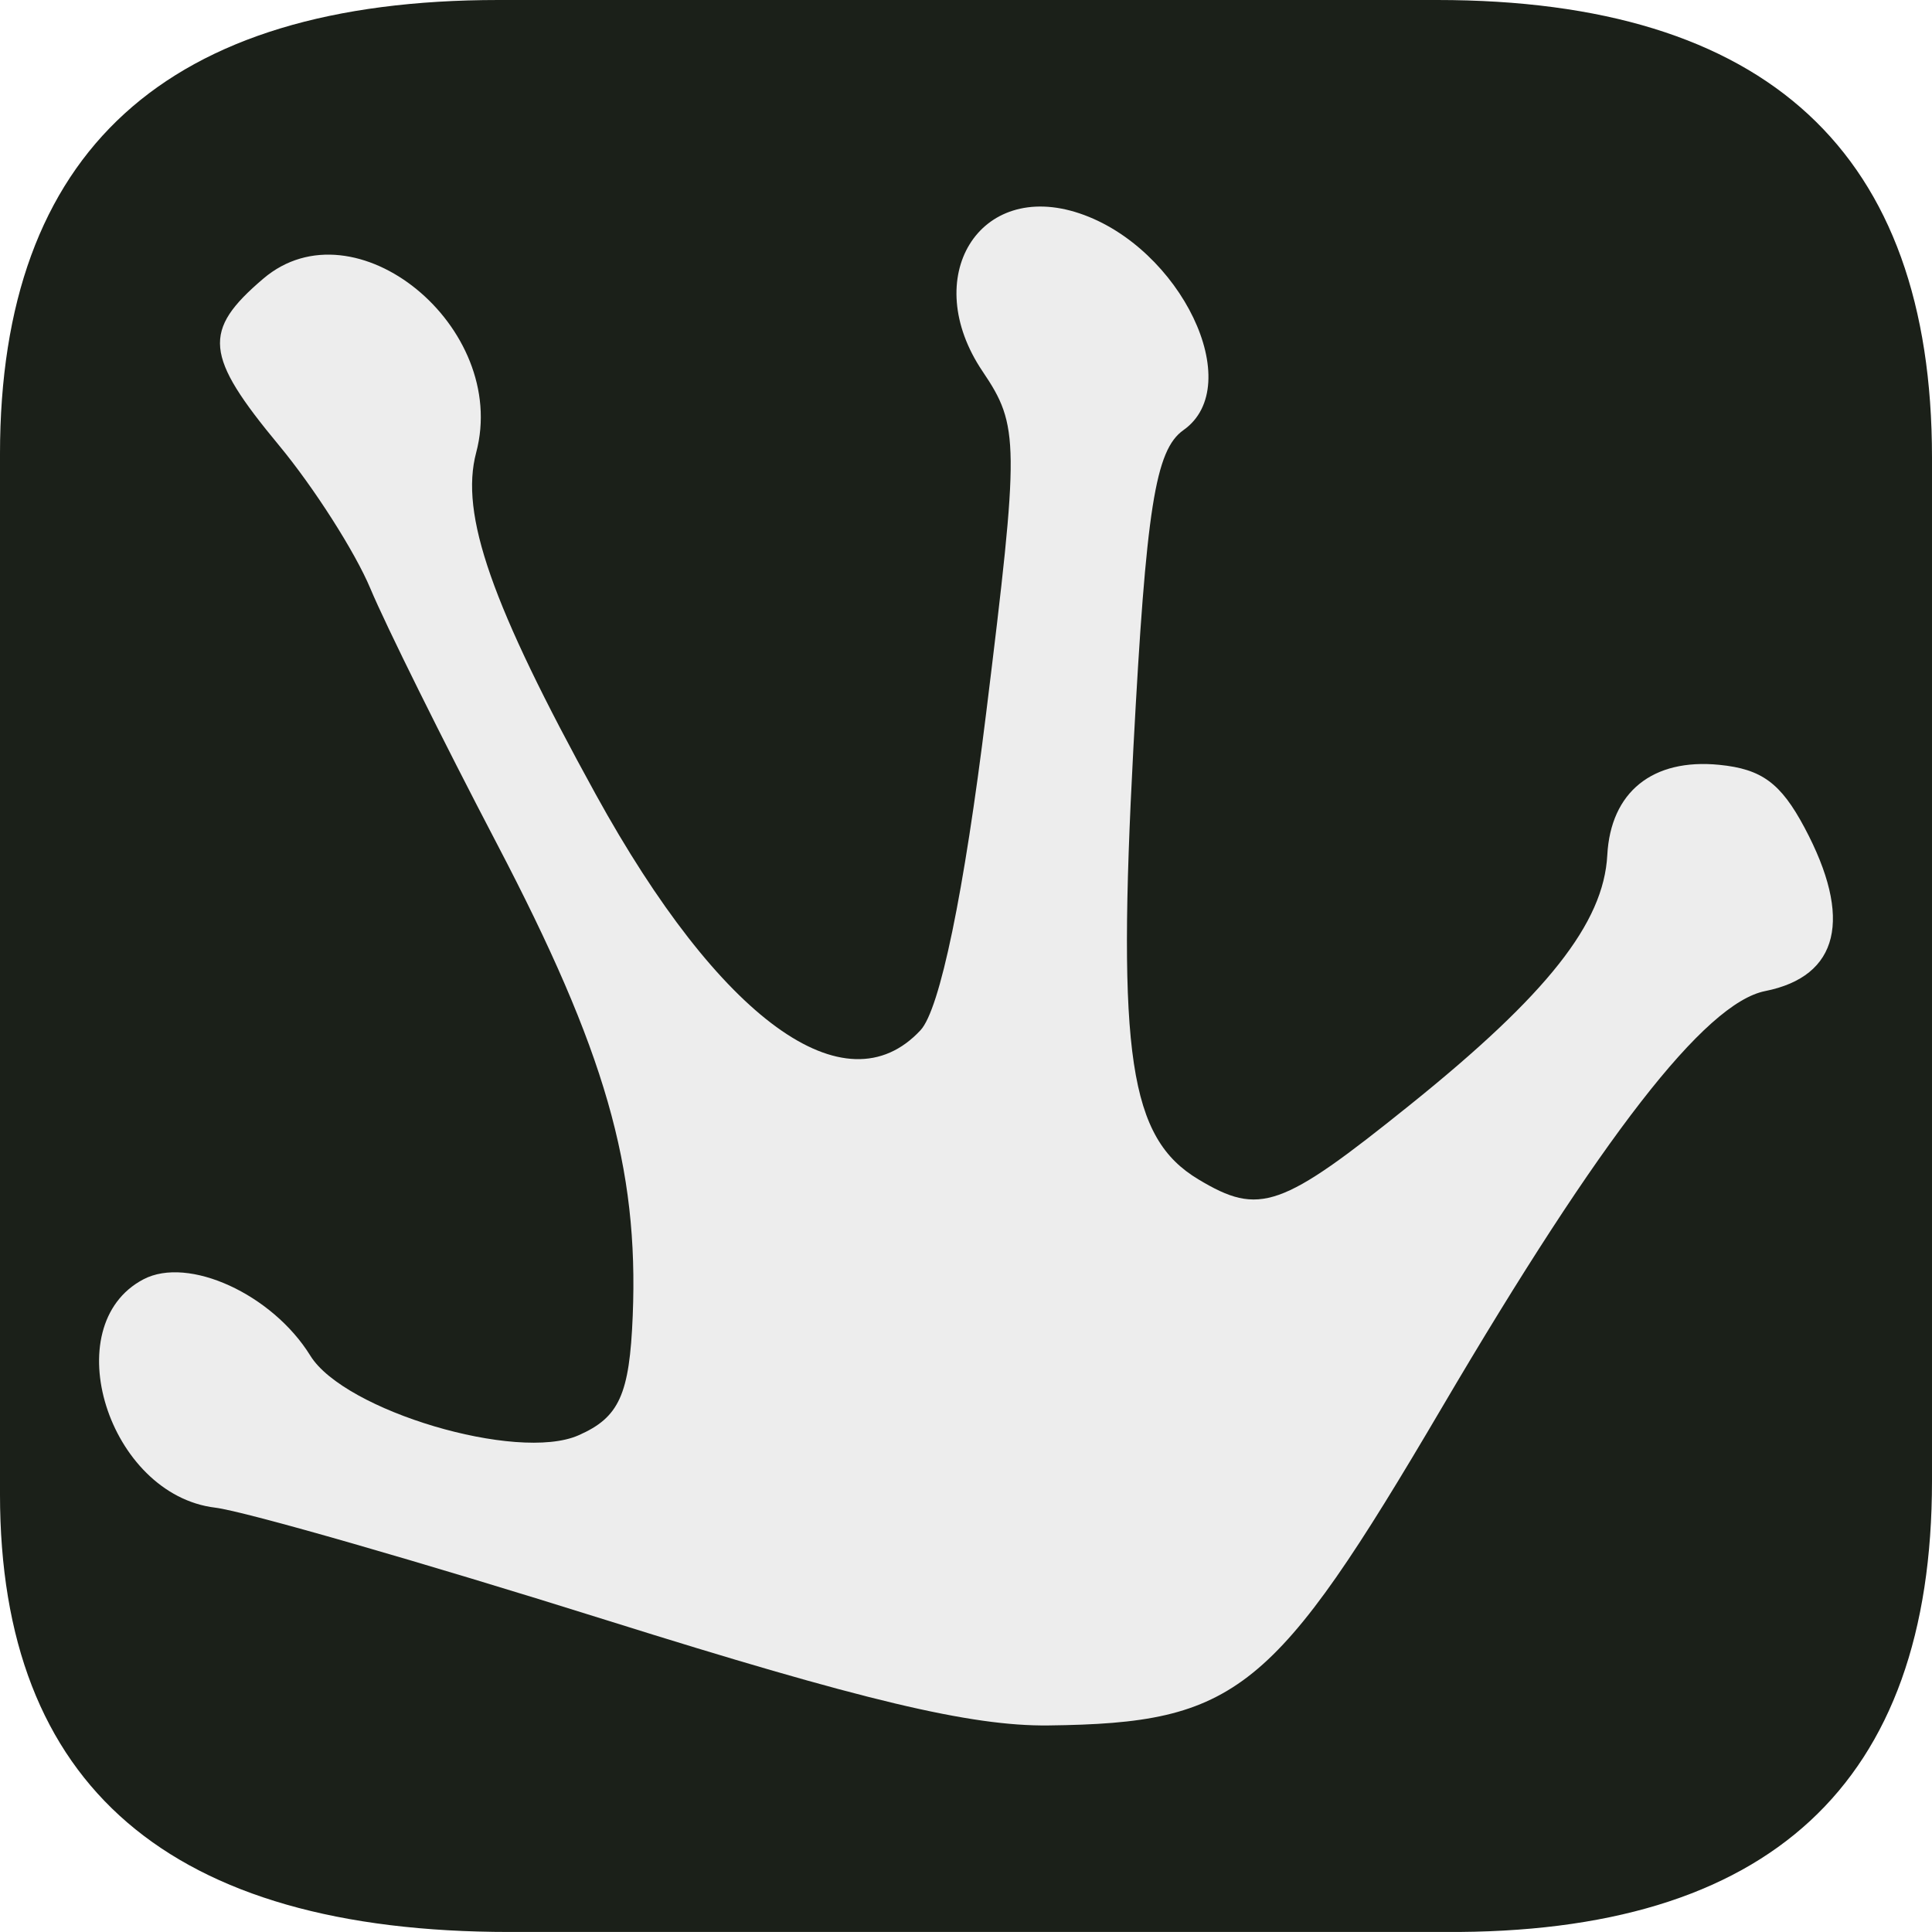
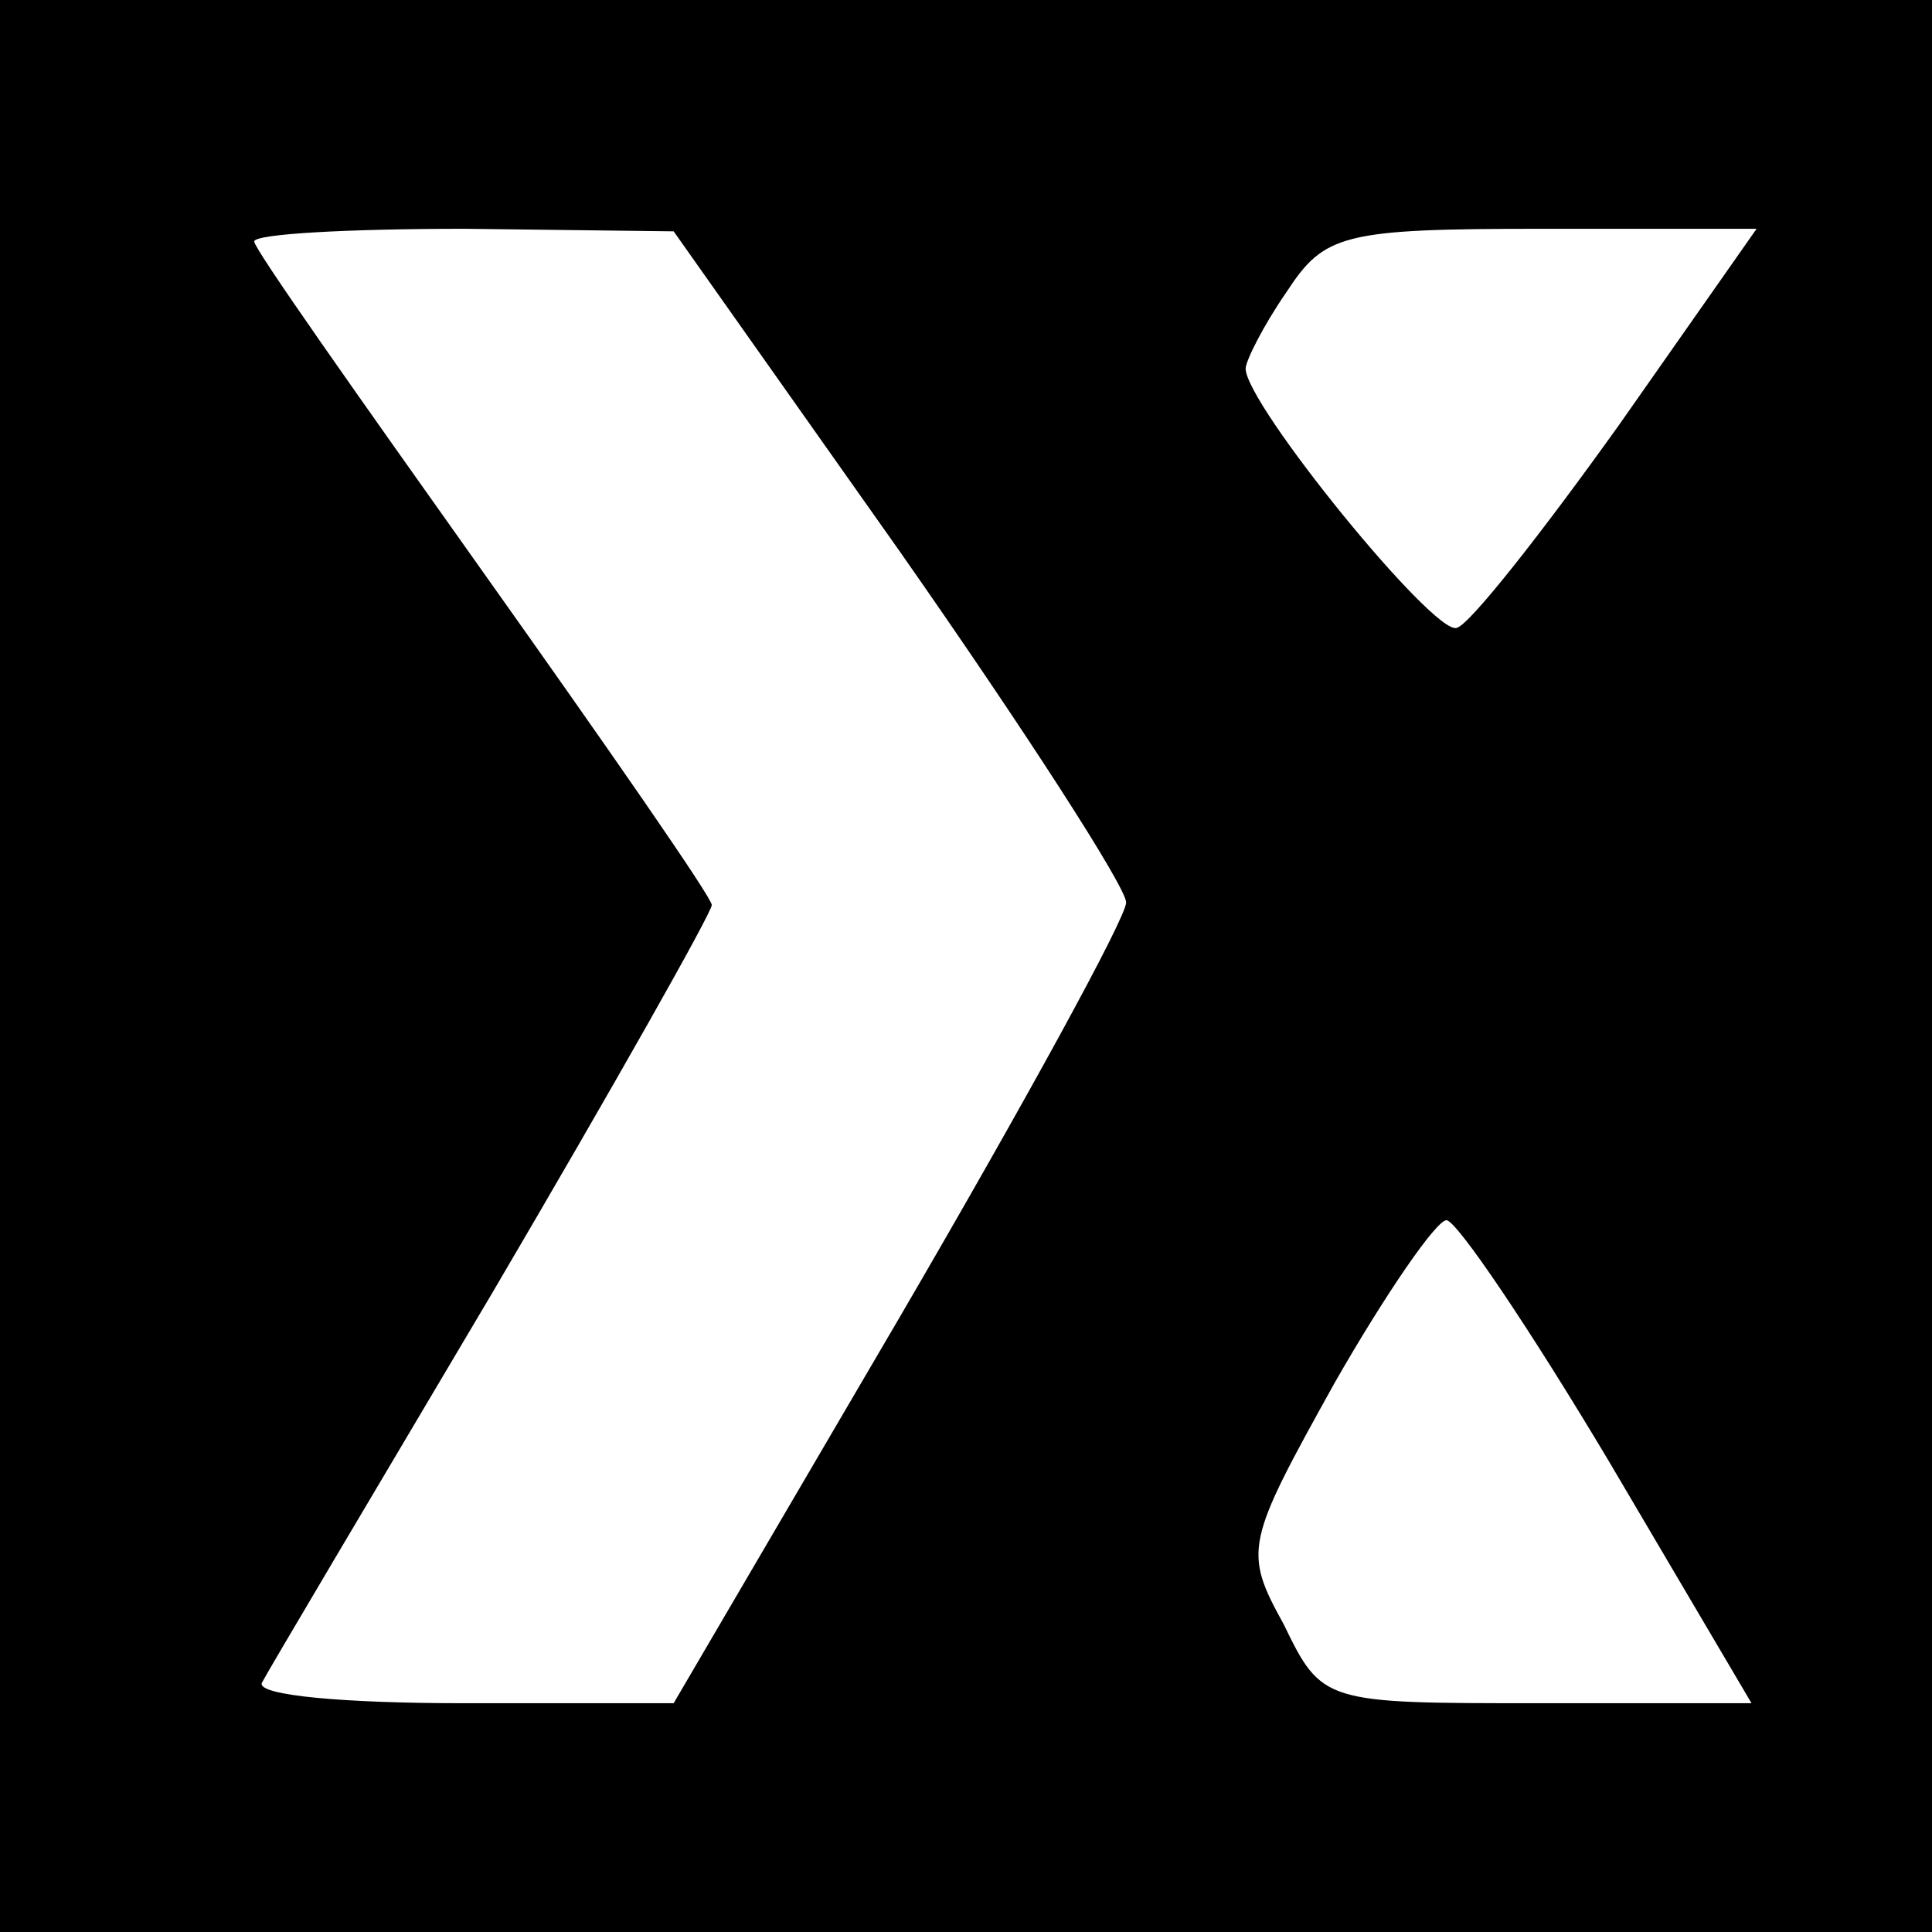
- <svg xmlns="http://www.w3.org/2000/svg" width="256" height="256" id="svg2589" version="1.0">
-   <defs id="defs2591">
-     </defs>
-   <g id="layer1" transform="translate(-279.1053,-220.0389)">
-     <g id="g2381" transform="matrix(1.921664,0,0,1.921664,-257.2414,-202.802)">
-       <path id="path5301" d="M 412.323,322.164 C 412.323,343.043 401.117,353.406 378.705,353.255 L 314.229,353.255 C 290.813,353.255 279.105,343.194 279.105,323.072 L 279.105,251.357 C 279.105,230.478 290.562,220.039 313.476,220.039 L 378.203,220.039 C 400.95,220.039 412.323,230.554 412.323,251.584 L 412.323,322.164" style="font-size:108.872px;font-style:normal;font-variant:normal;font-weight:normal;font-stretch:normal;text-align:start;line-height:125%;writing-mode:lr-tb;text-anchor:start;fill:#1b2019;fill-opacity:1;stroke:none;stroke-width:1px;stroke-linecap:butt;stroke-linejoin:miter;stroke-opacity:1;font-family:Kimberley;-inkscape-font-specification:Kimberley" />
-       <path style="fill:#ededed;fill-opacity:1;stroke:none;stroke-width:1.268;stroke-miterlimit:4;stroke-dasharray:none;stroke-opacity:1" d="M 288.996,308.252 C 292.091,306.626 297.882,309.274 300.504,313.518 C 302.855,317.322 314.766,320.863 318.986,319.012 C 321.802,317.778 322.513,316.214 322.734,310.767 C 323.149,300.524 320.842,292.503 313.372,278.224 C 309.623,271.058 305.695,263.134 304.643,260.617 C 303.59,258.1 300.754,253.656 298.339,250.742 C 293.2,244.544 293.04,242.85 297.258,239.255 C 303.573,233.871 314.242,242.586 311.939,251.246 C 310.806,255.509 312.981,261.727 320.187,274.817 C 328.737,290.35 337.403,296.642 342.579,291.075 C 343.916,289.638 345.576,281.616 347.105,269.199 C 349.406,250.522 349.394,249.405 346.86,245.65 C 342.48,239.158 346.61,232.422 353.542,234.752 C 360.531,237.1 365.091,246.605 360.711,249.694 C 358.767,251.064 358.139,255.049 357.257,271.6 C 356.127,292.824 356.982,298.505 361.737,301.36 C 365.964,303.897 367.433,303.381 376.343,296.214 C 385.797,288.61 389.683,283.688 389.933,279.006 C 390.165,274.651 393.051,272.321 397.651,272.776 C 400.583,273.067 401.892,274.031 403.531,277.102 C 406.878,283.373 405.919,287.358 400.819,288.377 C 396.663,289.205 389.523,298.405 378.539,317.081 C 366.941,336.802 364.398,338.856 351.4,339.014 C 346.057,339.078 338.581,337.299 320.982,331.773 C 308.148,327.742 295.981,324.244 293.945,323.997 C 286.585,323.108 282.919,311.445 288.996,308.252 z" id="path5303" />
-     </g>
+ <svg xmlns="http://www.w3.org/2000/svg" version="1.0" width="76pt" height="76pt" viewBox="0 0 76 76" preserveAspectRatio="xMidYMid meet">
+   <g transform="translate(0,76) scale(0.1,-0.1)" fill="#000000" stroke="none">
+     <path d="M0 380 l0 -380 380 0 380 0 0 380 0 380 -380 0 -380 0 0 -380z m354 163 c49 -70 89 -132 89 -138 0 -6 -40 -79 -89 -163 l-89 -152 -83 0 c-46 0 -81 3 -79 8 2 4 43 73 91 154 47 80 86 149 86 152 0 3 -41 62 -90 131 -49 69 -90 127 -90 130 0 3 37 5 83 5 l82 -1 89 -126z m283 50 c-30 -42 -59 -79 -64 -80 -9 -3 -83 88 -83 102 0 3 7 17 16 30 15 23 22 25 101 25 l84 0 -54 -77z m-4 -408 l56 -95 -84 0 c-84 0 -85 0 -100 31 -16 29 -15 32 20 95 20 35 40 64 44 64 4 0 33 -43 64 -95z" />
  </g>
</svg>
